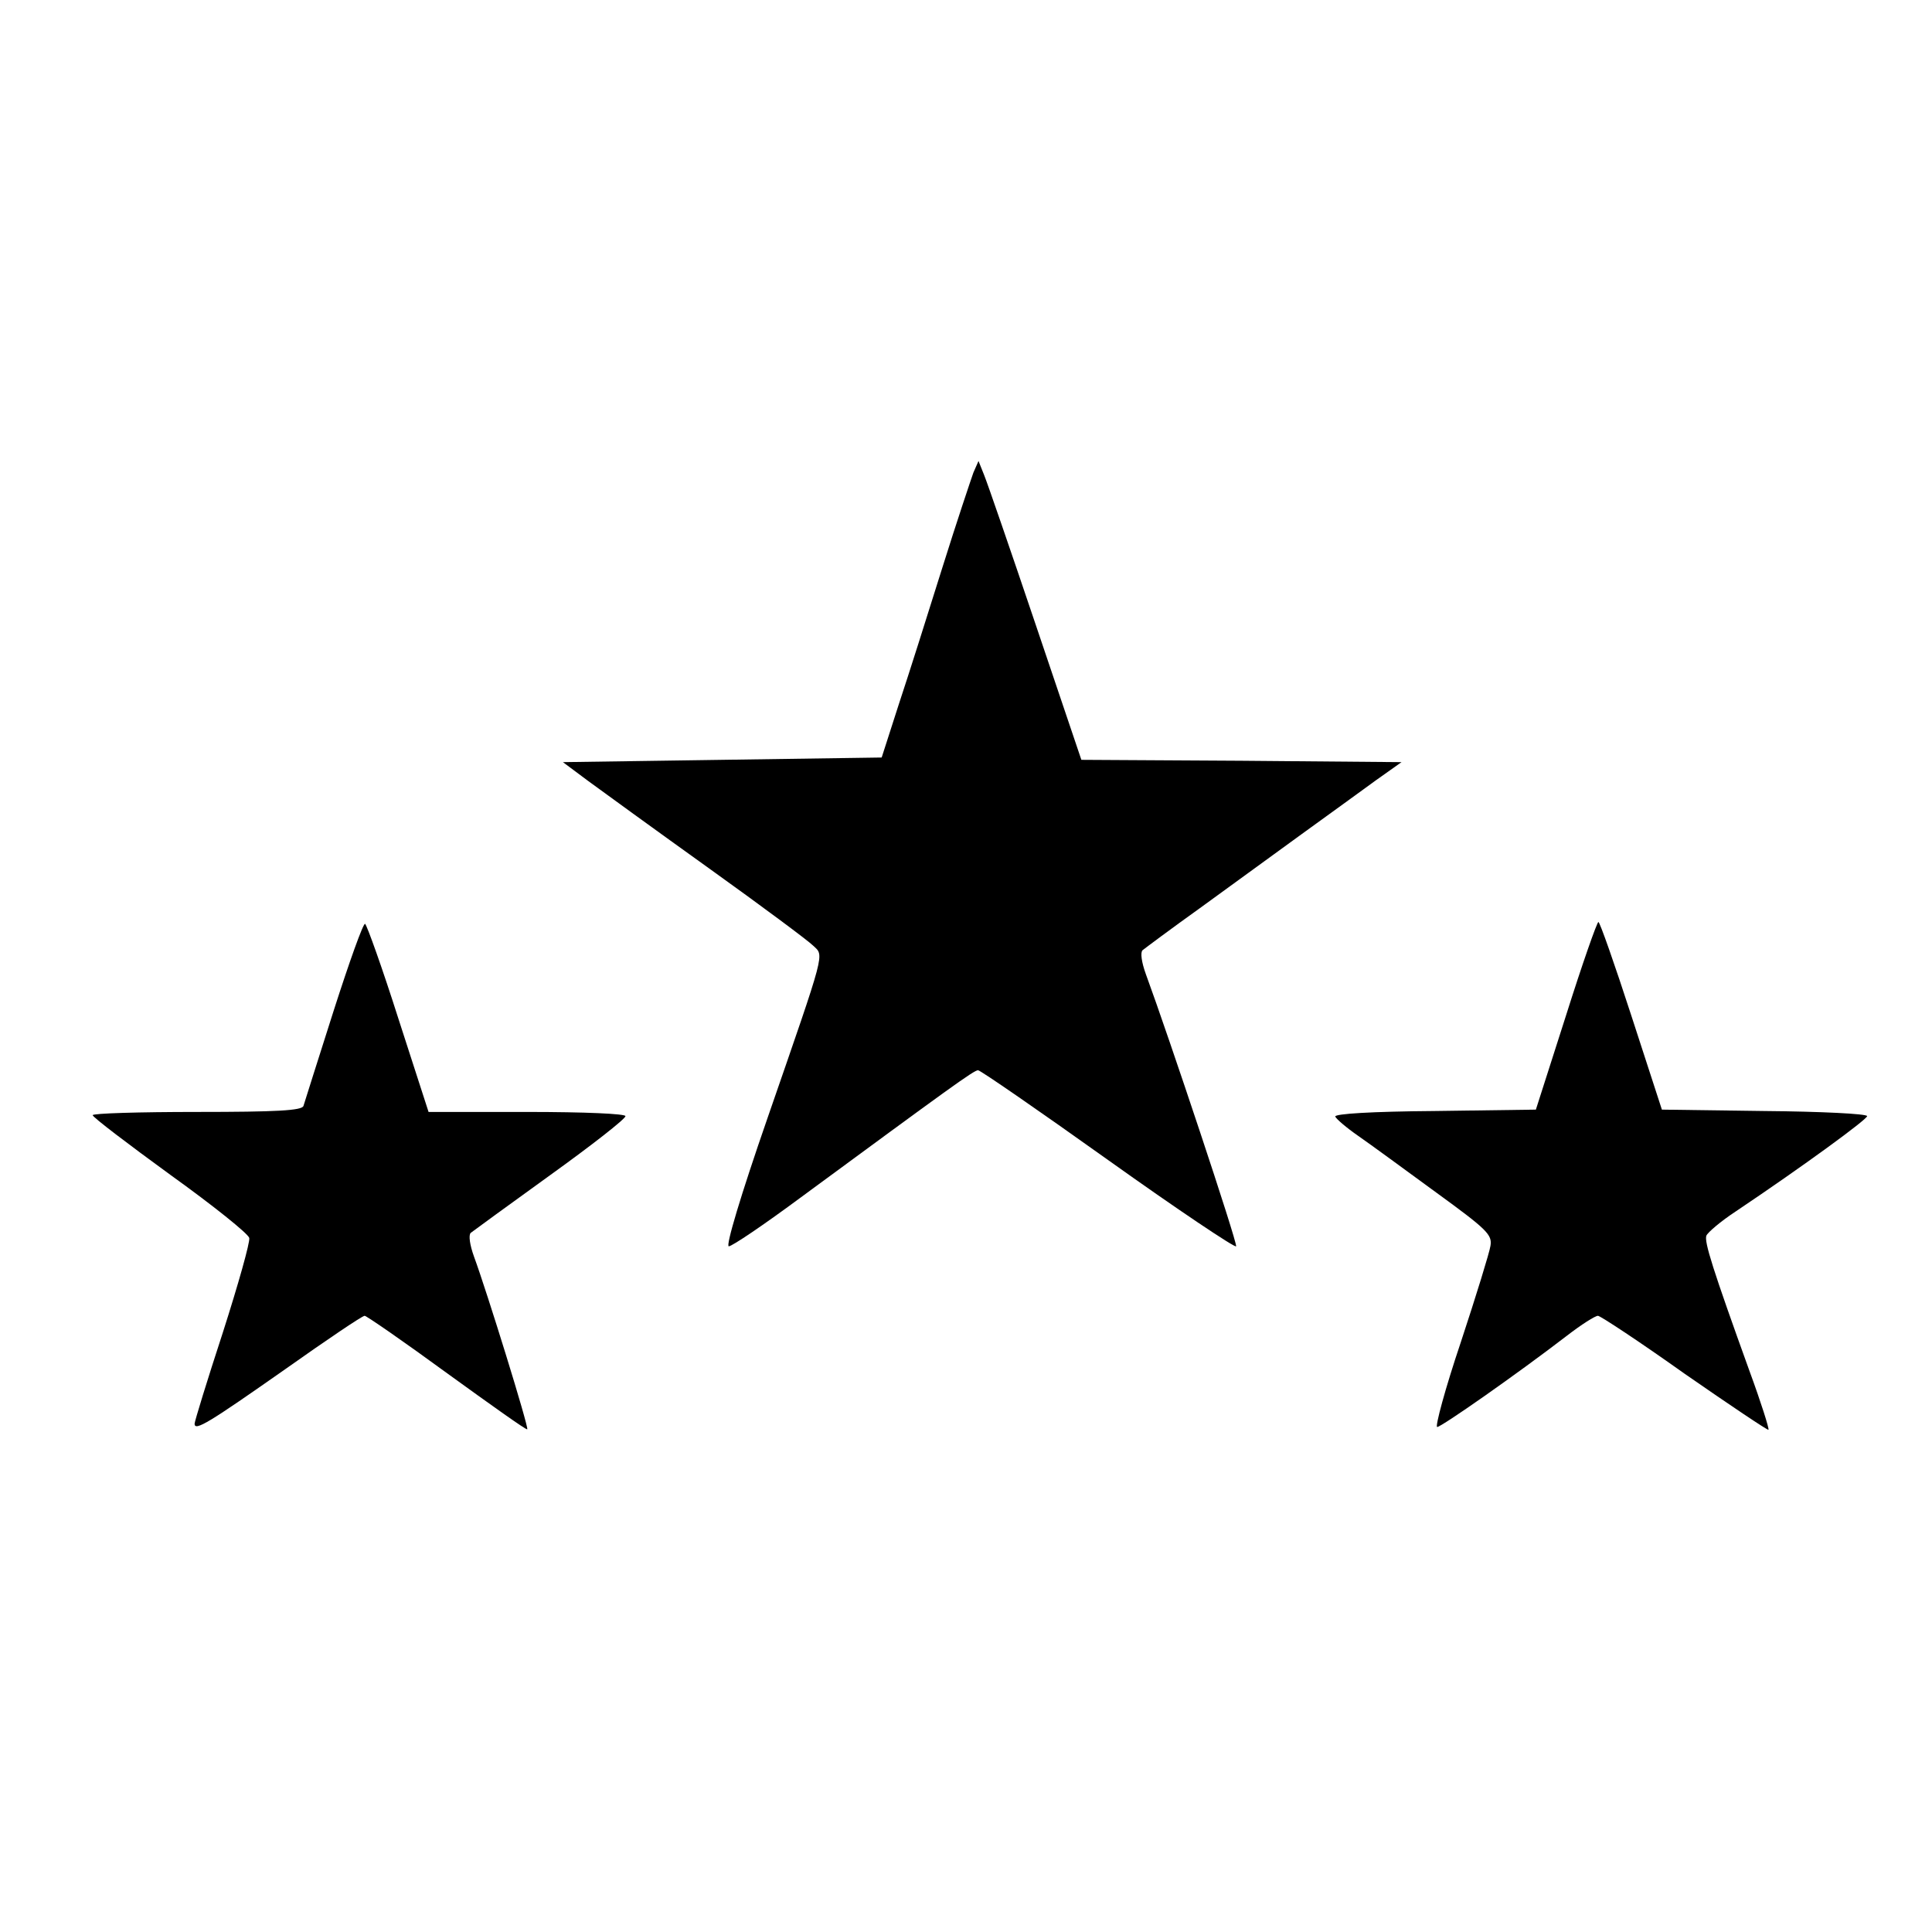
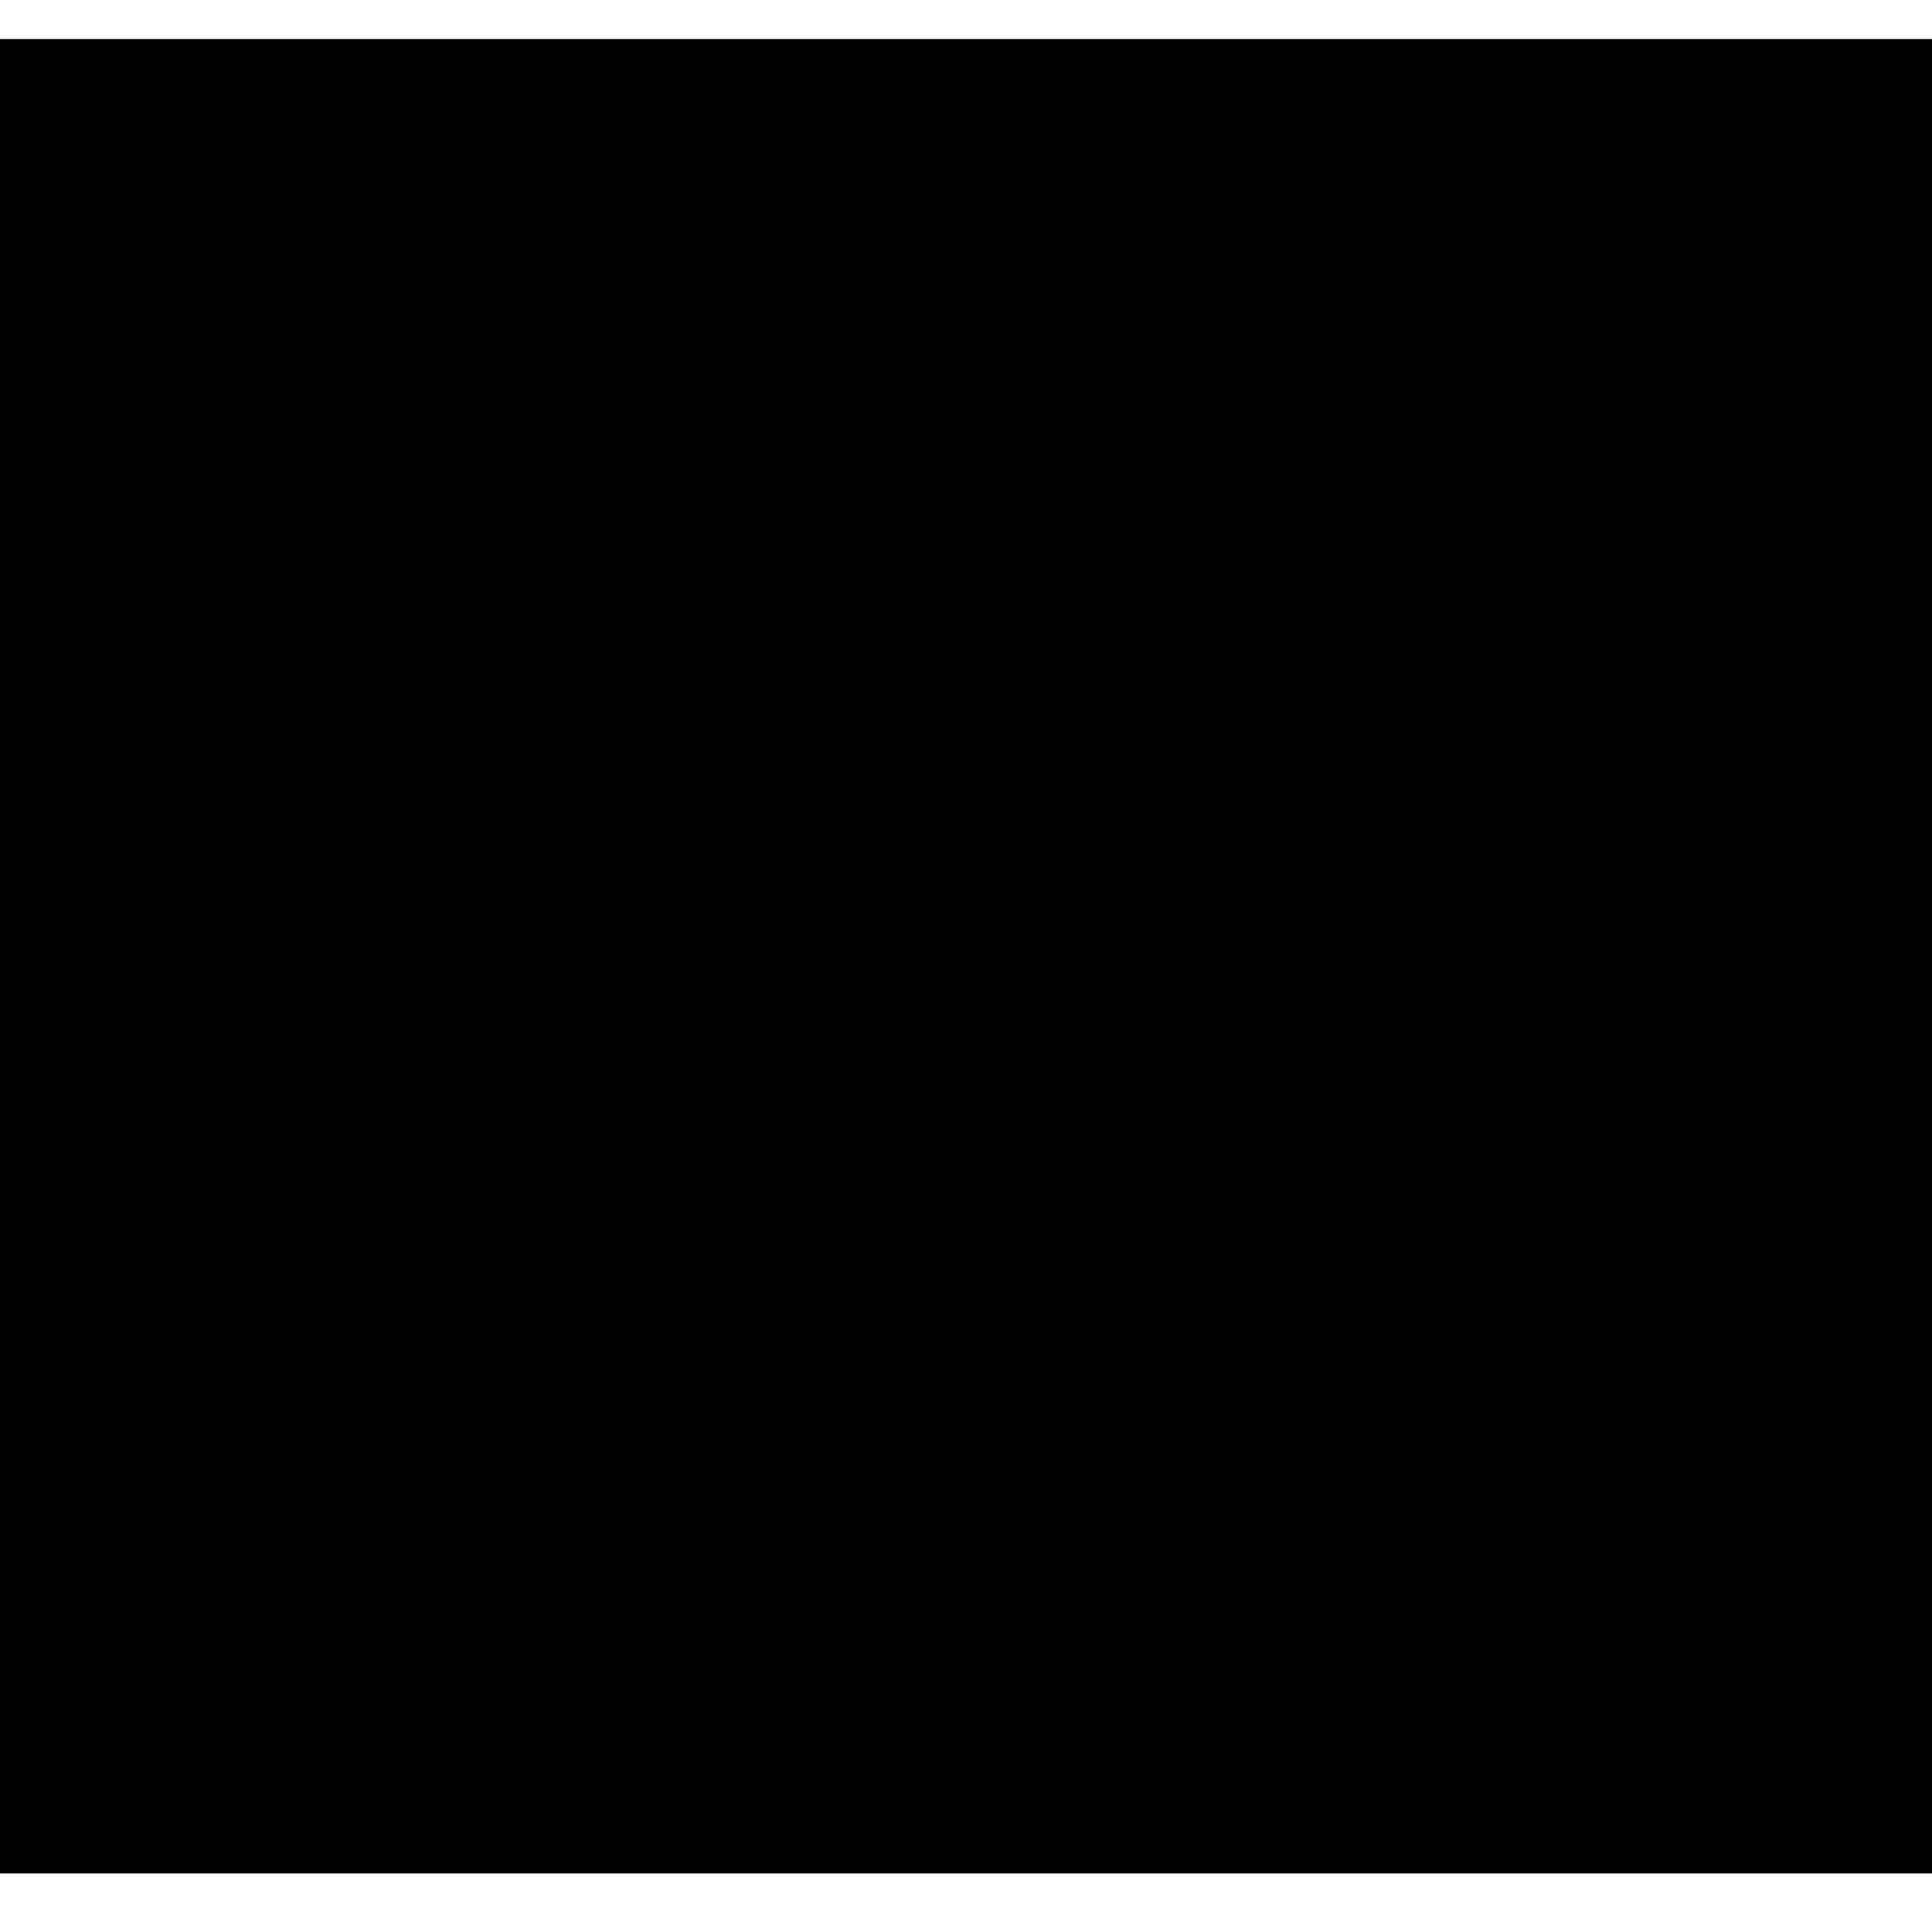
- <svg xmlns="http://www.w3.org/2000/svg" version="1.0" width="417pt" height="417pt" viewBox="0 0 417 417" preserveAspectRatio="xMidYMid meet">
-   <g transform="translate(0,417) scale(0.1,-0.1)" fill="#000000" stroke="none">
-     <path d="M2101 3150 c-5 -14 -36 -106 -67 -205 -31 -99 -73 -232 -94 -295 l-37 -115 -344 -5 -344 -5 55 -41 c30 -22 147 -107 260 -188 113 -81 214 -156 225 -167 24 -23 29 -4 -98 -371 -59 -170 -91 -278 -84 -278 7 0 75 46 152 103 325 239 377 277 386 277 5 0 131 -87 281 -194 150 -107 274 -190 276 -186 3 8 -145 452 -195 588 -9 25 -12 46 -7 51 5 4 61 46 124 91 63 46 162 118 220 160 58 42 130 94 160 116 l55 39 -346 3 -345 2 -99 293 c-54 160 -104 305 -111 322 l-12 30 -11 -25z" />
-     <path d="M720 1988 c-34 -106 -63 -199 -65 -205 -3 -10 -58 -13 -230 -13 -124 0 -225 -3 -225 -7 1 -5 76 -62 168 -129 92 -66 168 -127 170 -136 2 -9 -24 -101 -57 -204 -34 -104 -61 -192 -61 -197 0 -17 32 3 196 118 89 63 166 115 171 115 4 0 85 -56 178 -124 94 -68 171 -123 173 -121 4 3 -87 297 -115 373 -9 25 -12 46 -7 51 5 4 82 60 172 125 89 64 162 121 162 127 0 5 -86 9 -213 9 l-212 0 -65 201 c-35 110 -68 202 -72 205 -4 2 -34 -82 -68 -188z" />
-     <path d="M3380 1978 l-65 -203 -219 -3 c-135 -1 -216 -6 -214 -12 2 -5 24 -24 50 -42 26 -18 101 -73 168 -122 110 -80 121 -91 117 -115 -2 -14 -31 -108 -64 -208 -34 -101 -56 -183 -51 -183 9 0 172 114 280 197 31 24 61 43 67 43 5 0 90 -56 187 -125 98 -68 180 -123 181 -121 2 2 -16 59 -41 127 -79 219 -98 279 -93 292 3 7 31 31 63 52 149 100 284 199 284 206 0 5 -100 10 -222 11 l-221 3 -66 203 c-36 111 -68 202 -71 202 -3 0 -35 -91 -70 -202z" />
+ <svg xmlns="http://www.w3.org/2000/svg" version="1.0" width="99pt" height="99pt" viewBox="0 0 99 99" preserveAspectRatio="xMidYMid meet">
+   <g transform="translate(0,99) scale(0.1,-0.1)" fill="#000000" stroke="none">
+     <path d="M0 500 l0 -470 495 0 495 0 0 470 0 470 -495 0 -495 0 0 -470z" />
  </g>
</svg>
